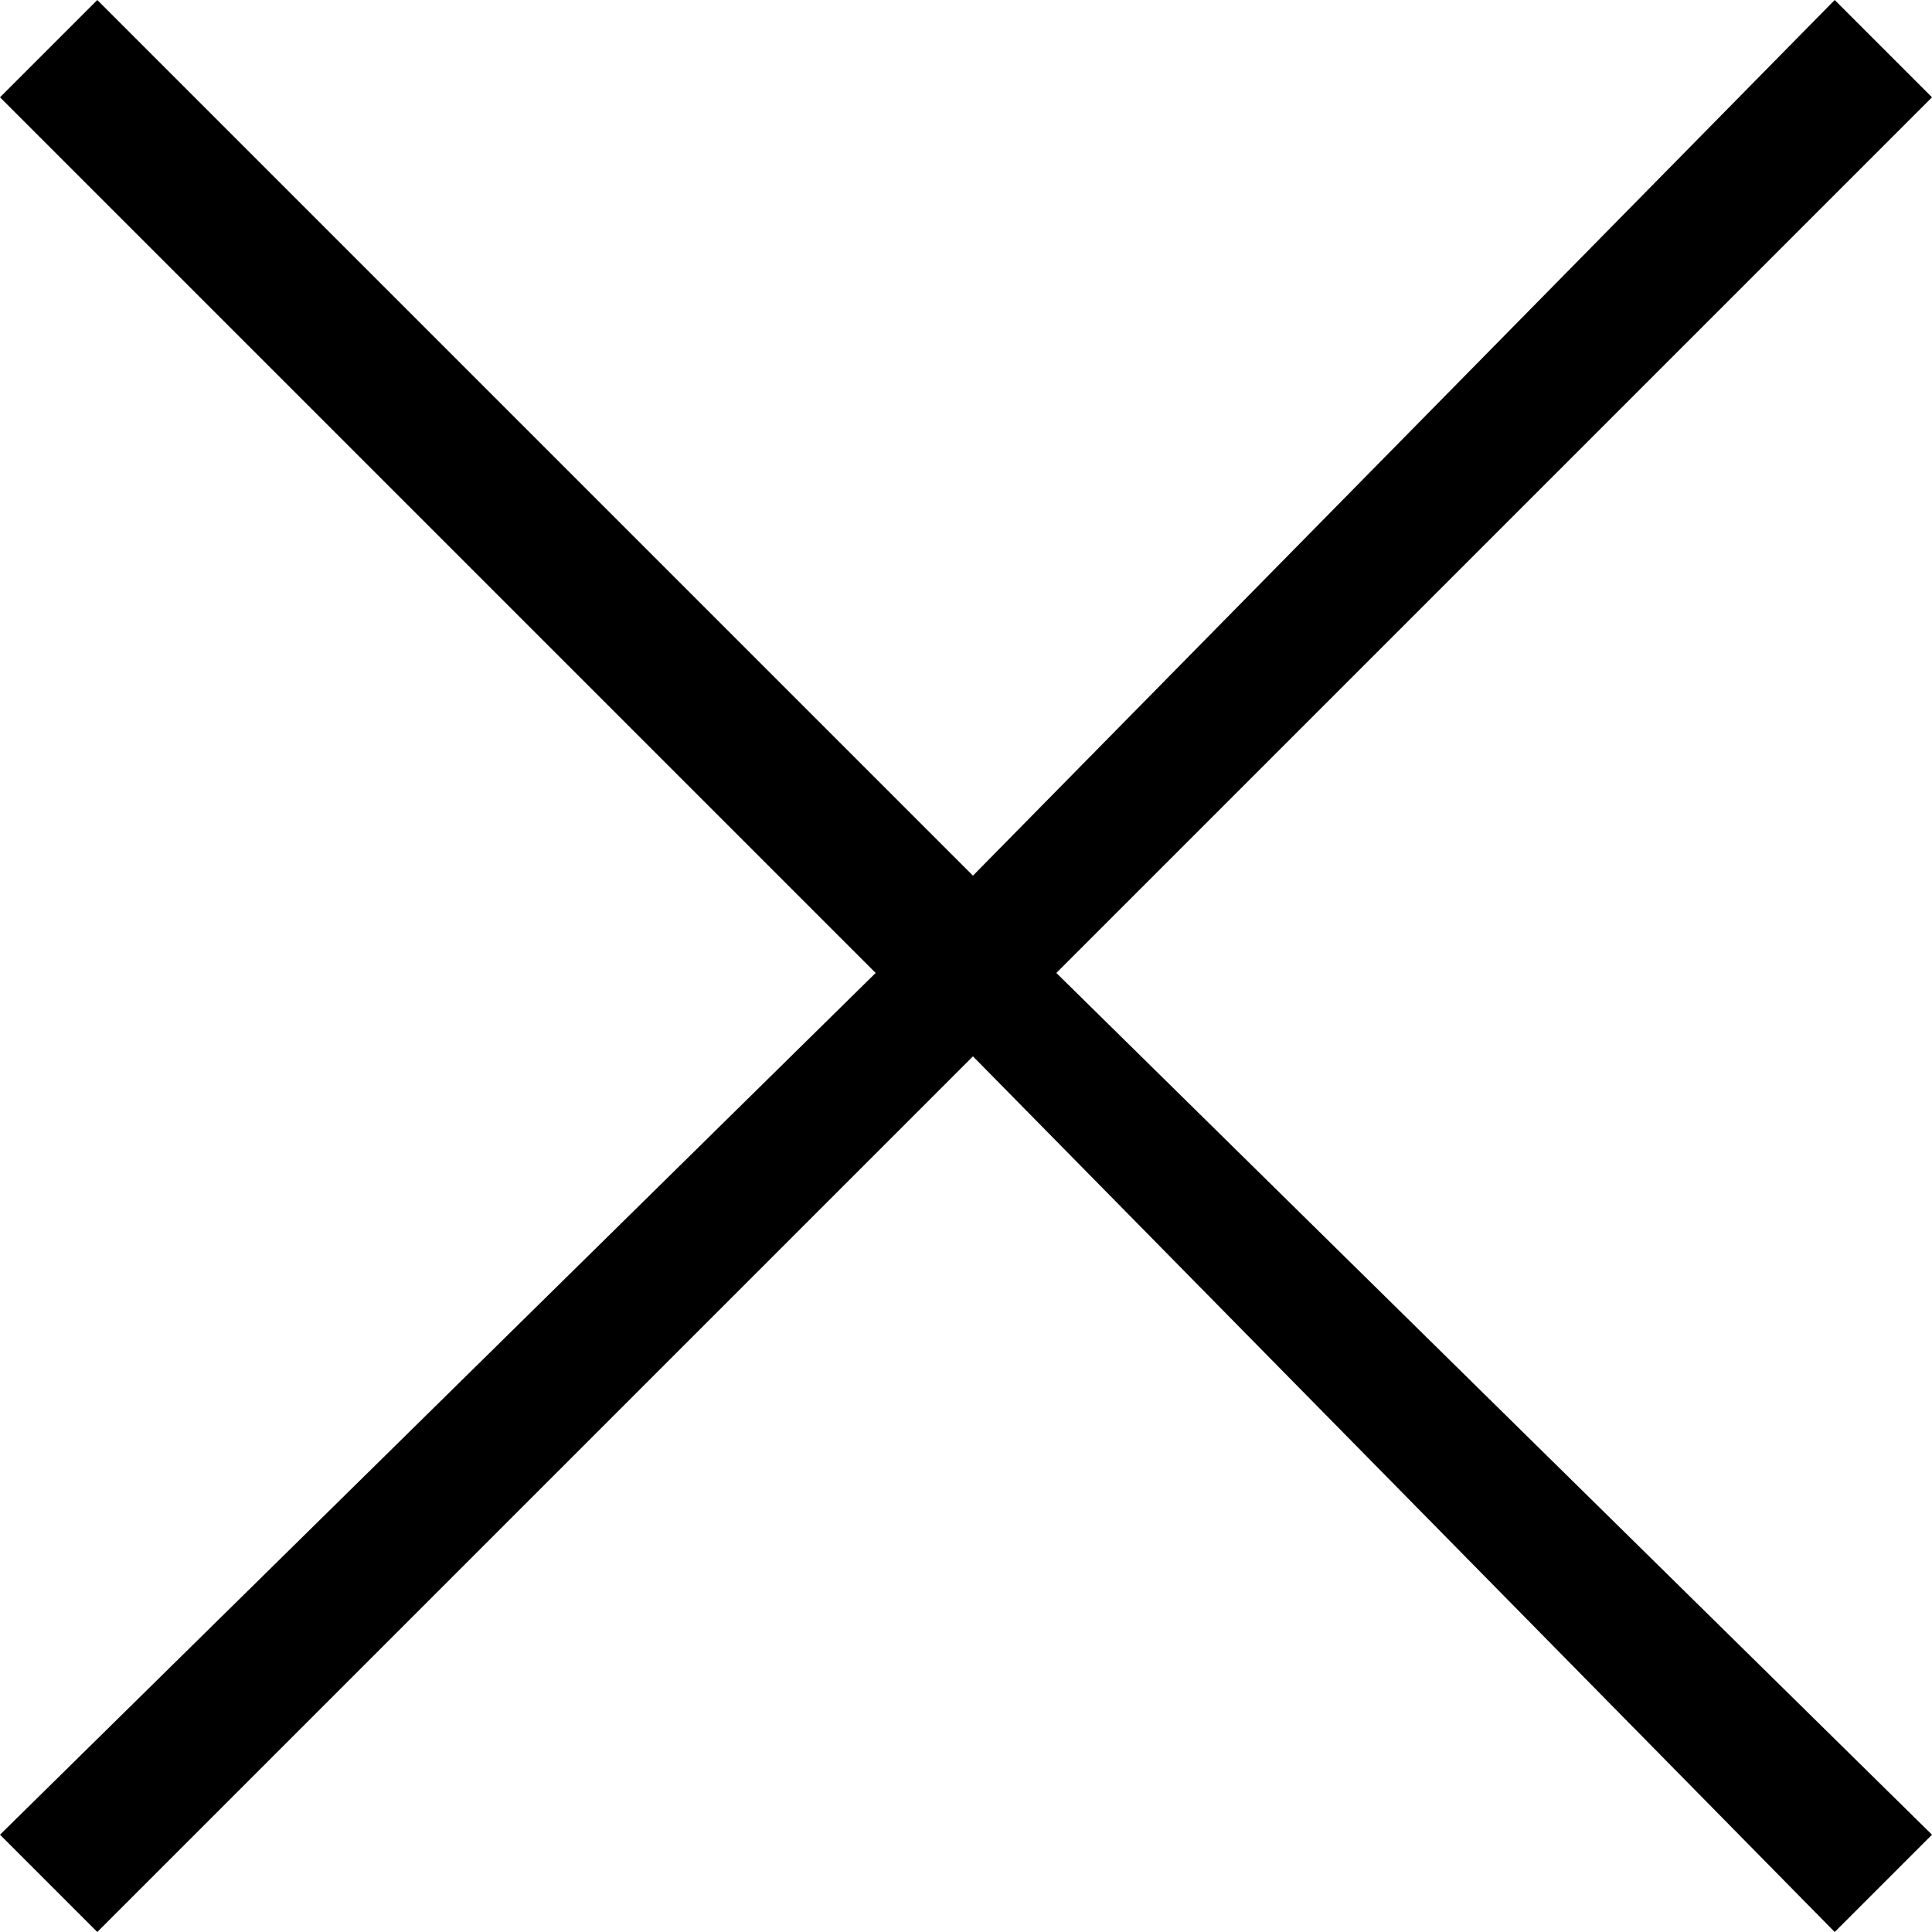
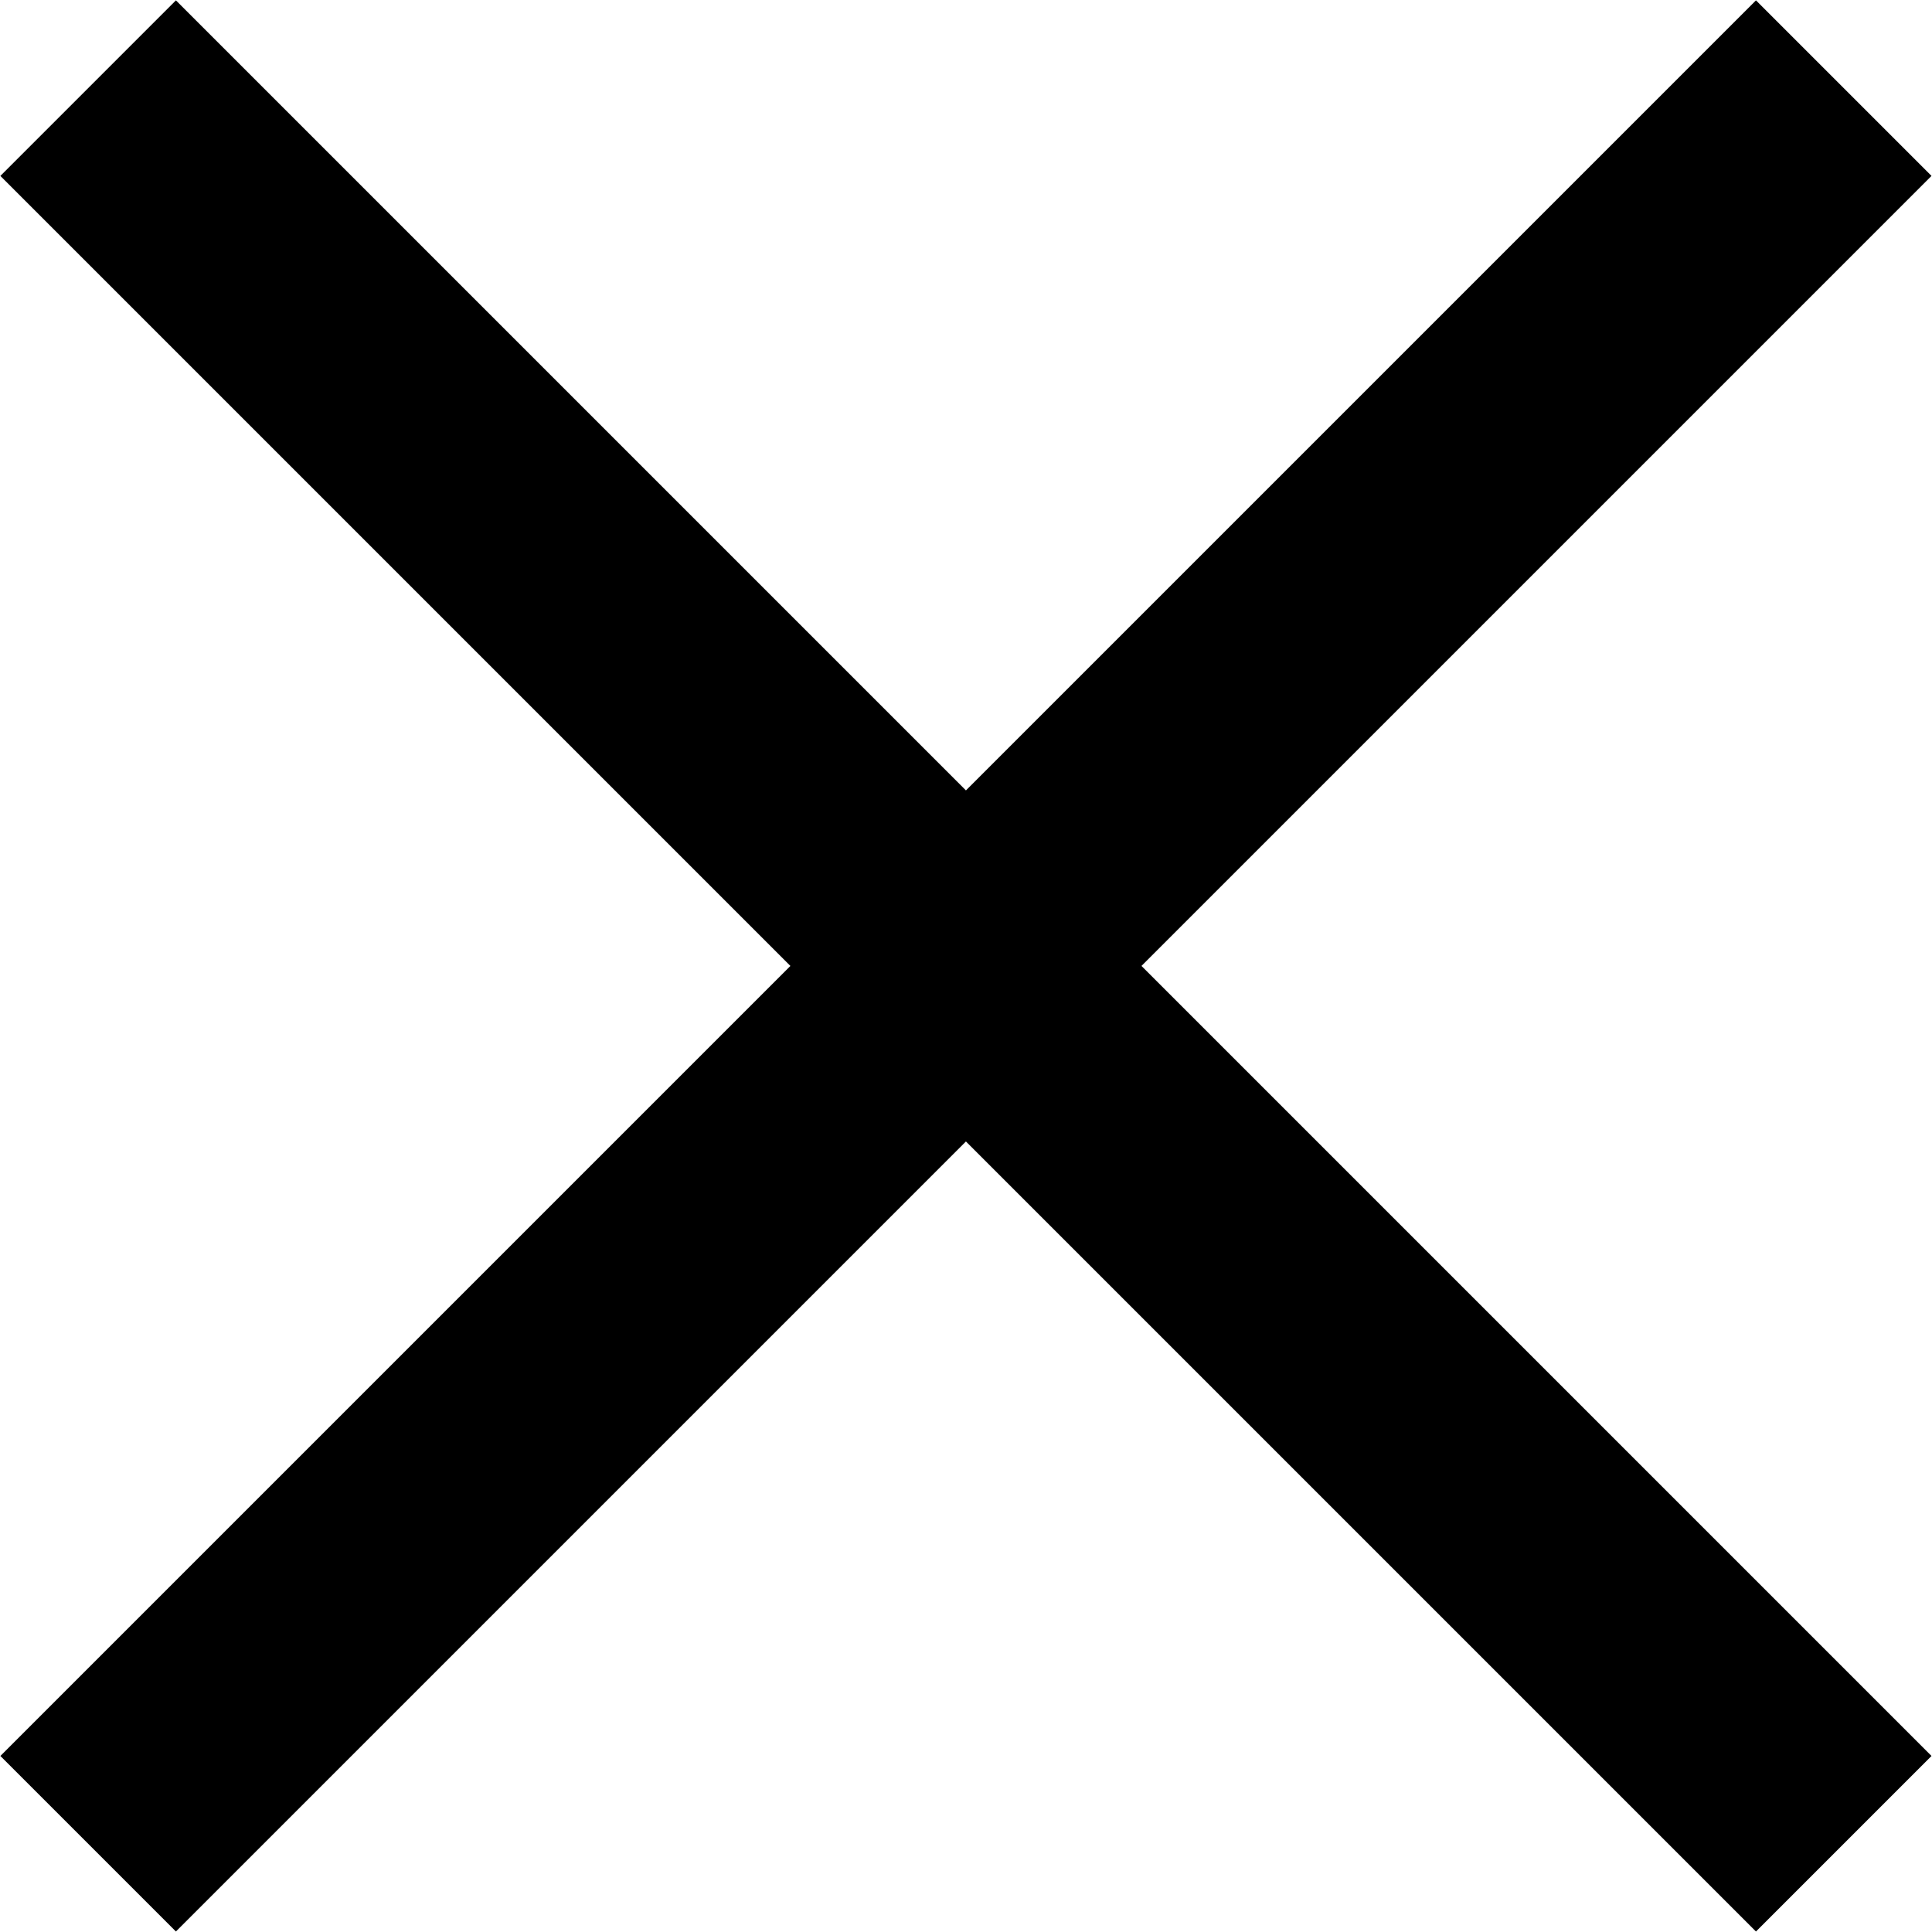
- <svg xmlns="http://www.w3.org/2000/svg" xml:space="preserve" width="14.399mm" height="14.399mm" version="1.1" viewBox="0 0 139 139">
-   <g id="Слой_x0020_1">
-     <polygon class="fil0" points="7,0 70,63 132,0 139,7 76,70 139,132 132,139 70,76 7,139 0,132 63,70 0,7 " />
-   </g>
+ <svg xmlns="http://www.w3.org/2000/svg" preserveAspectRatio="xMidYMid" width="15.563" height="15.563" viewBox="0 0 15.563 15.563">
+   <defs>
+     
+   </defs>
+   <path d="M15.559,14.145 L14.145,15.559 L7.781,9.195 L1.417,15.559 L0.003,14.145 L6.367,7.781 L0.003,1.417 L1.417,0.003 L7.781,6.367 L14.145,0.003 L15.559,1.417 L9.195,7.781 L15.559,14.145 Z" class="cls-1" />
</svg>
